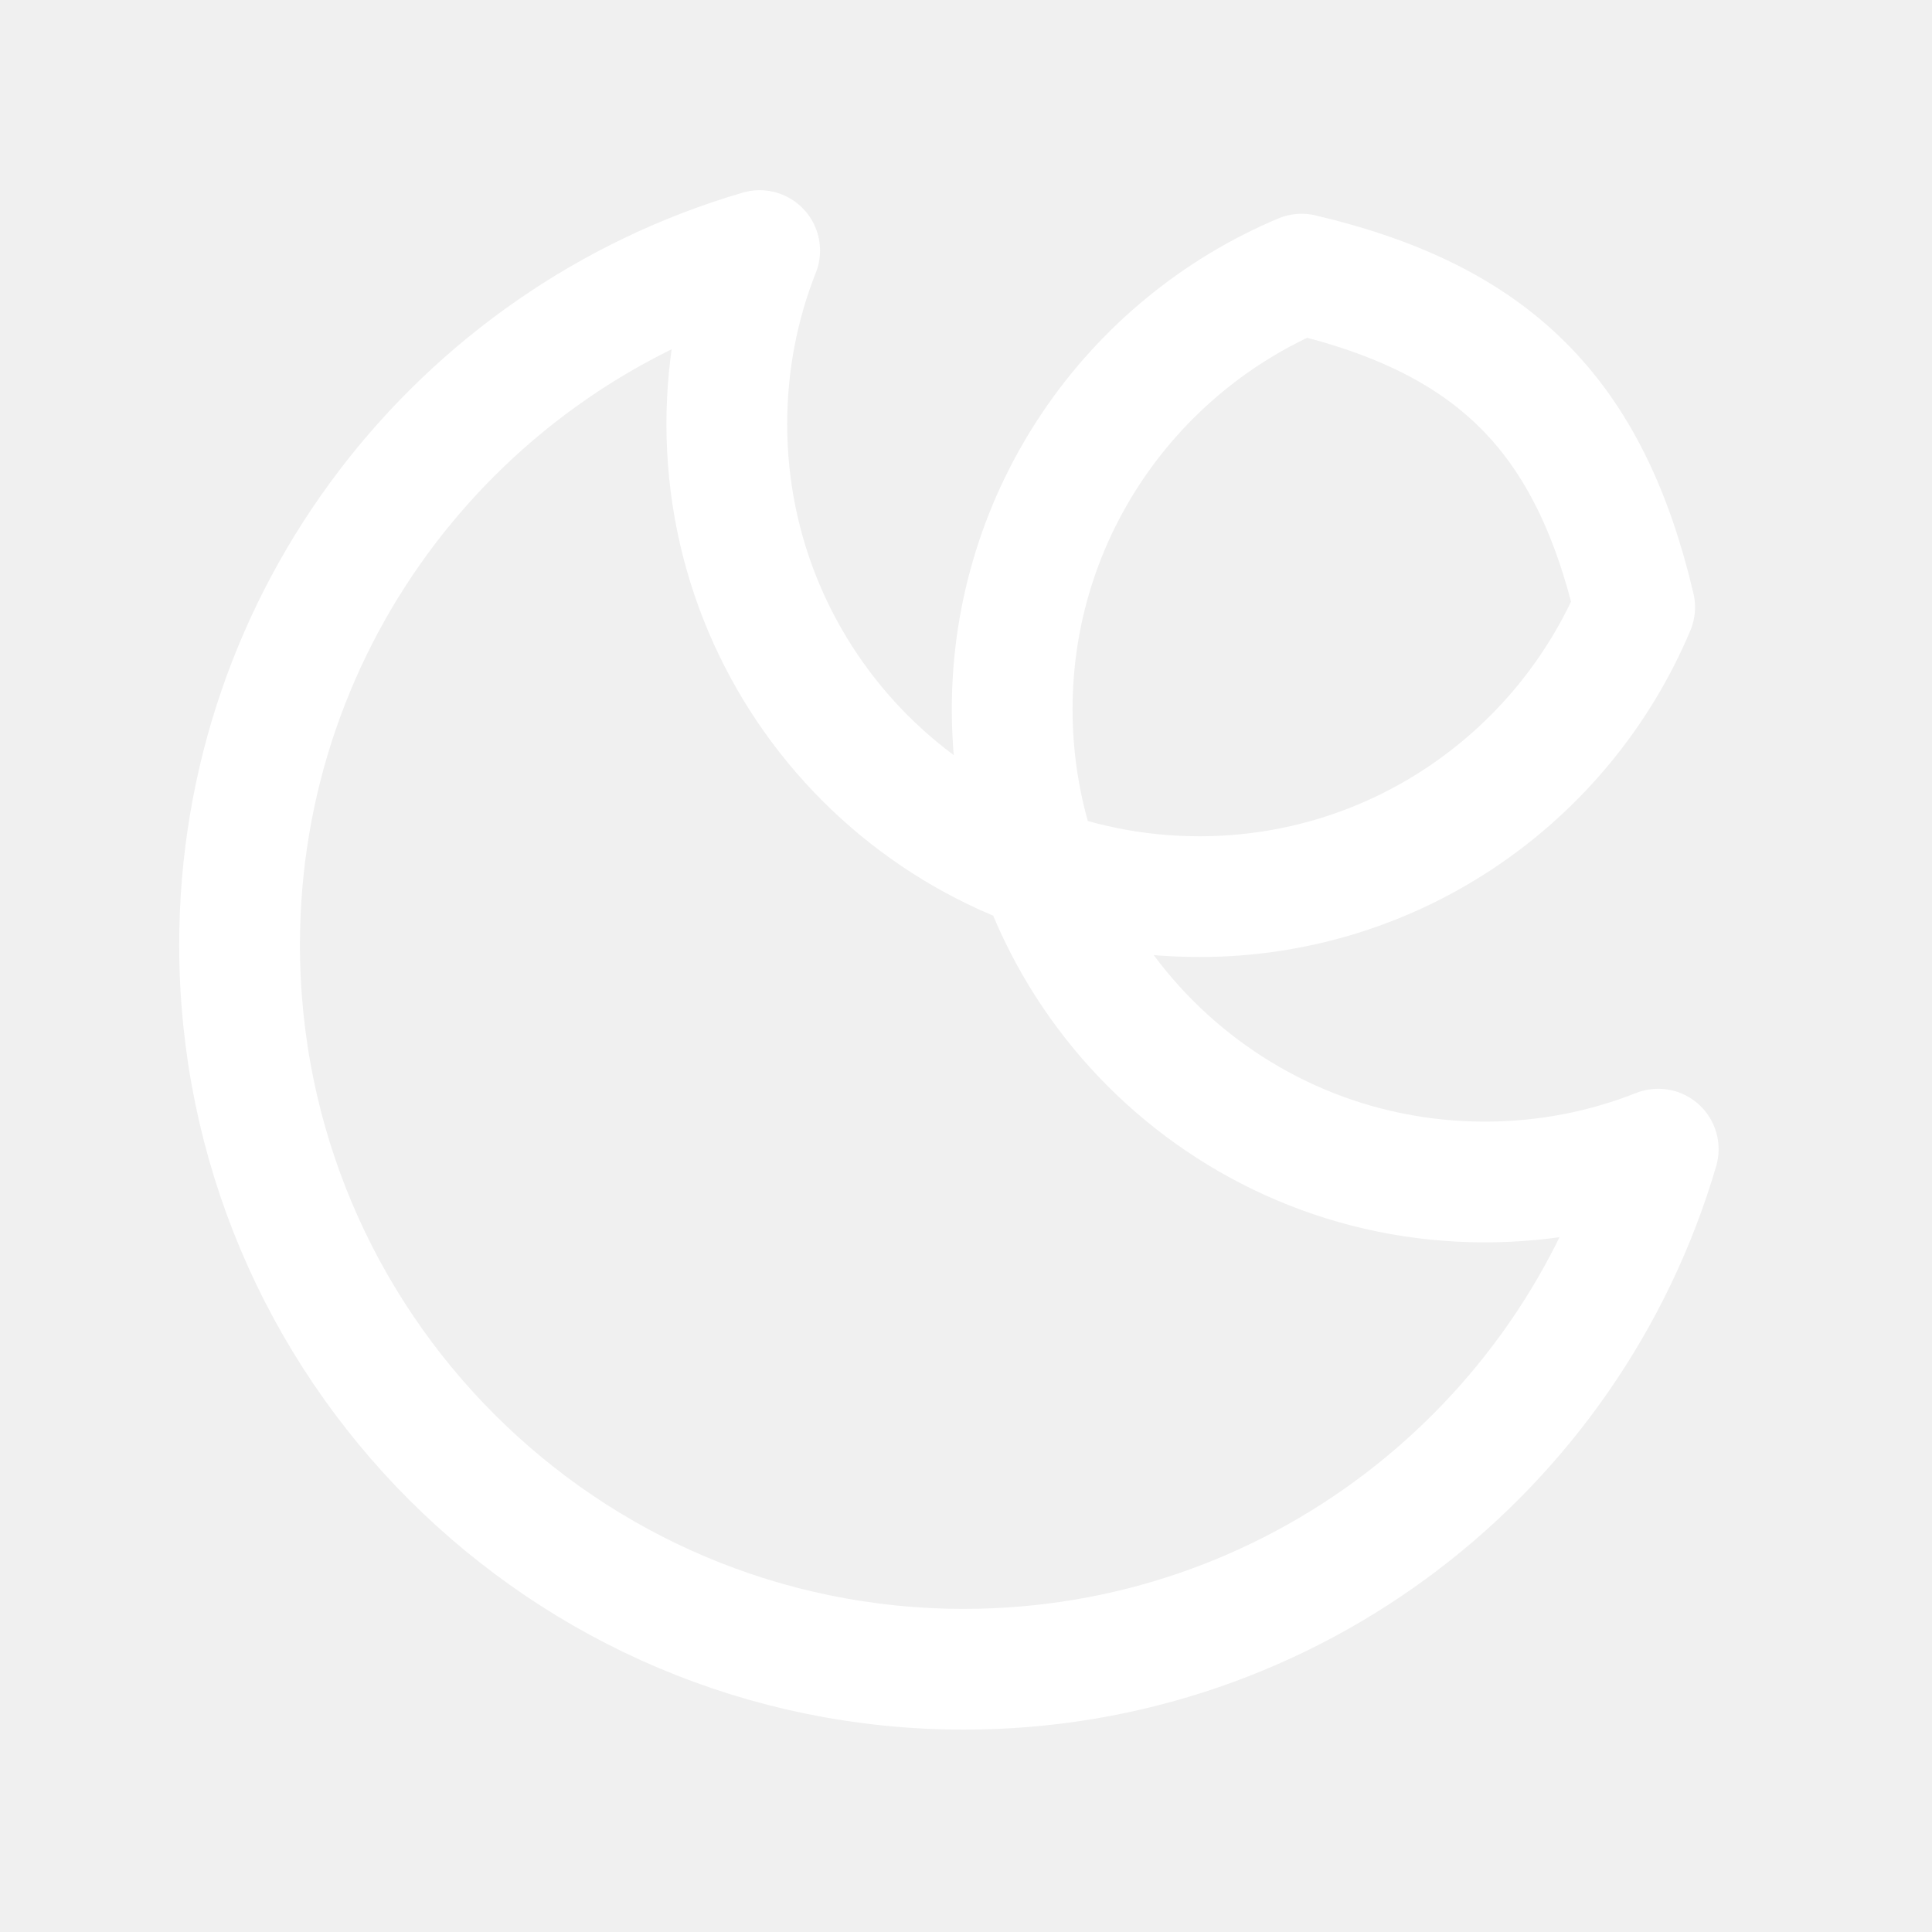
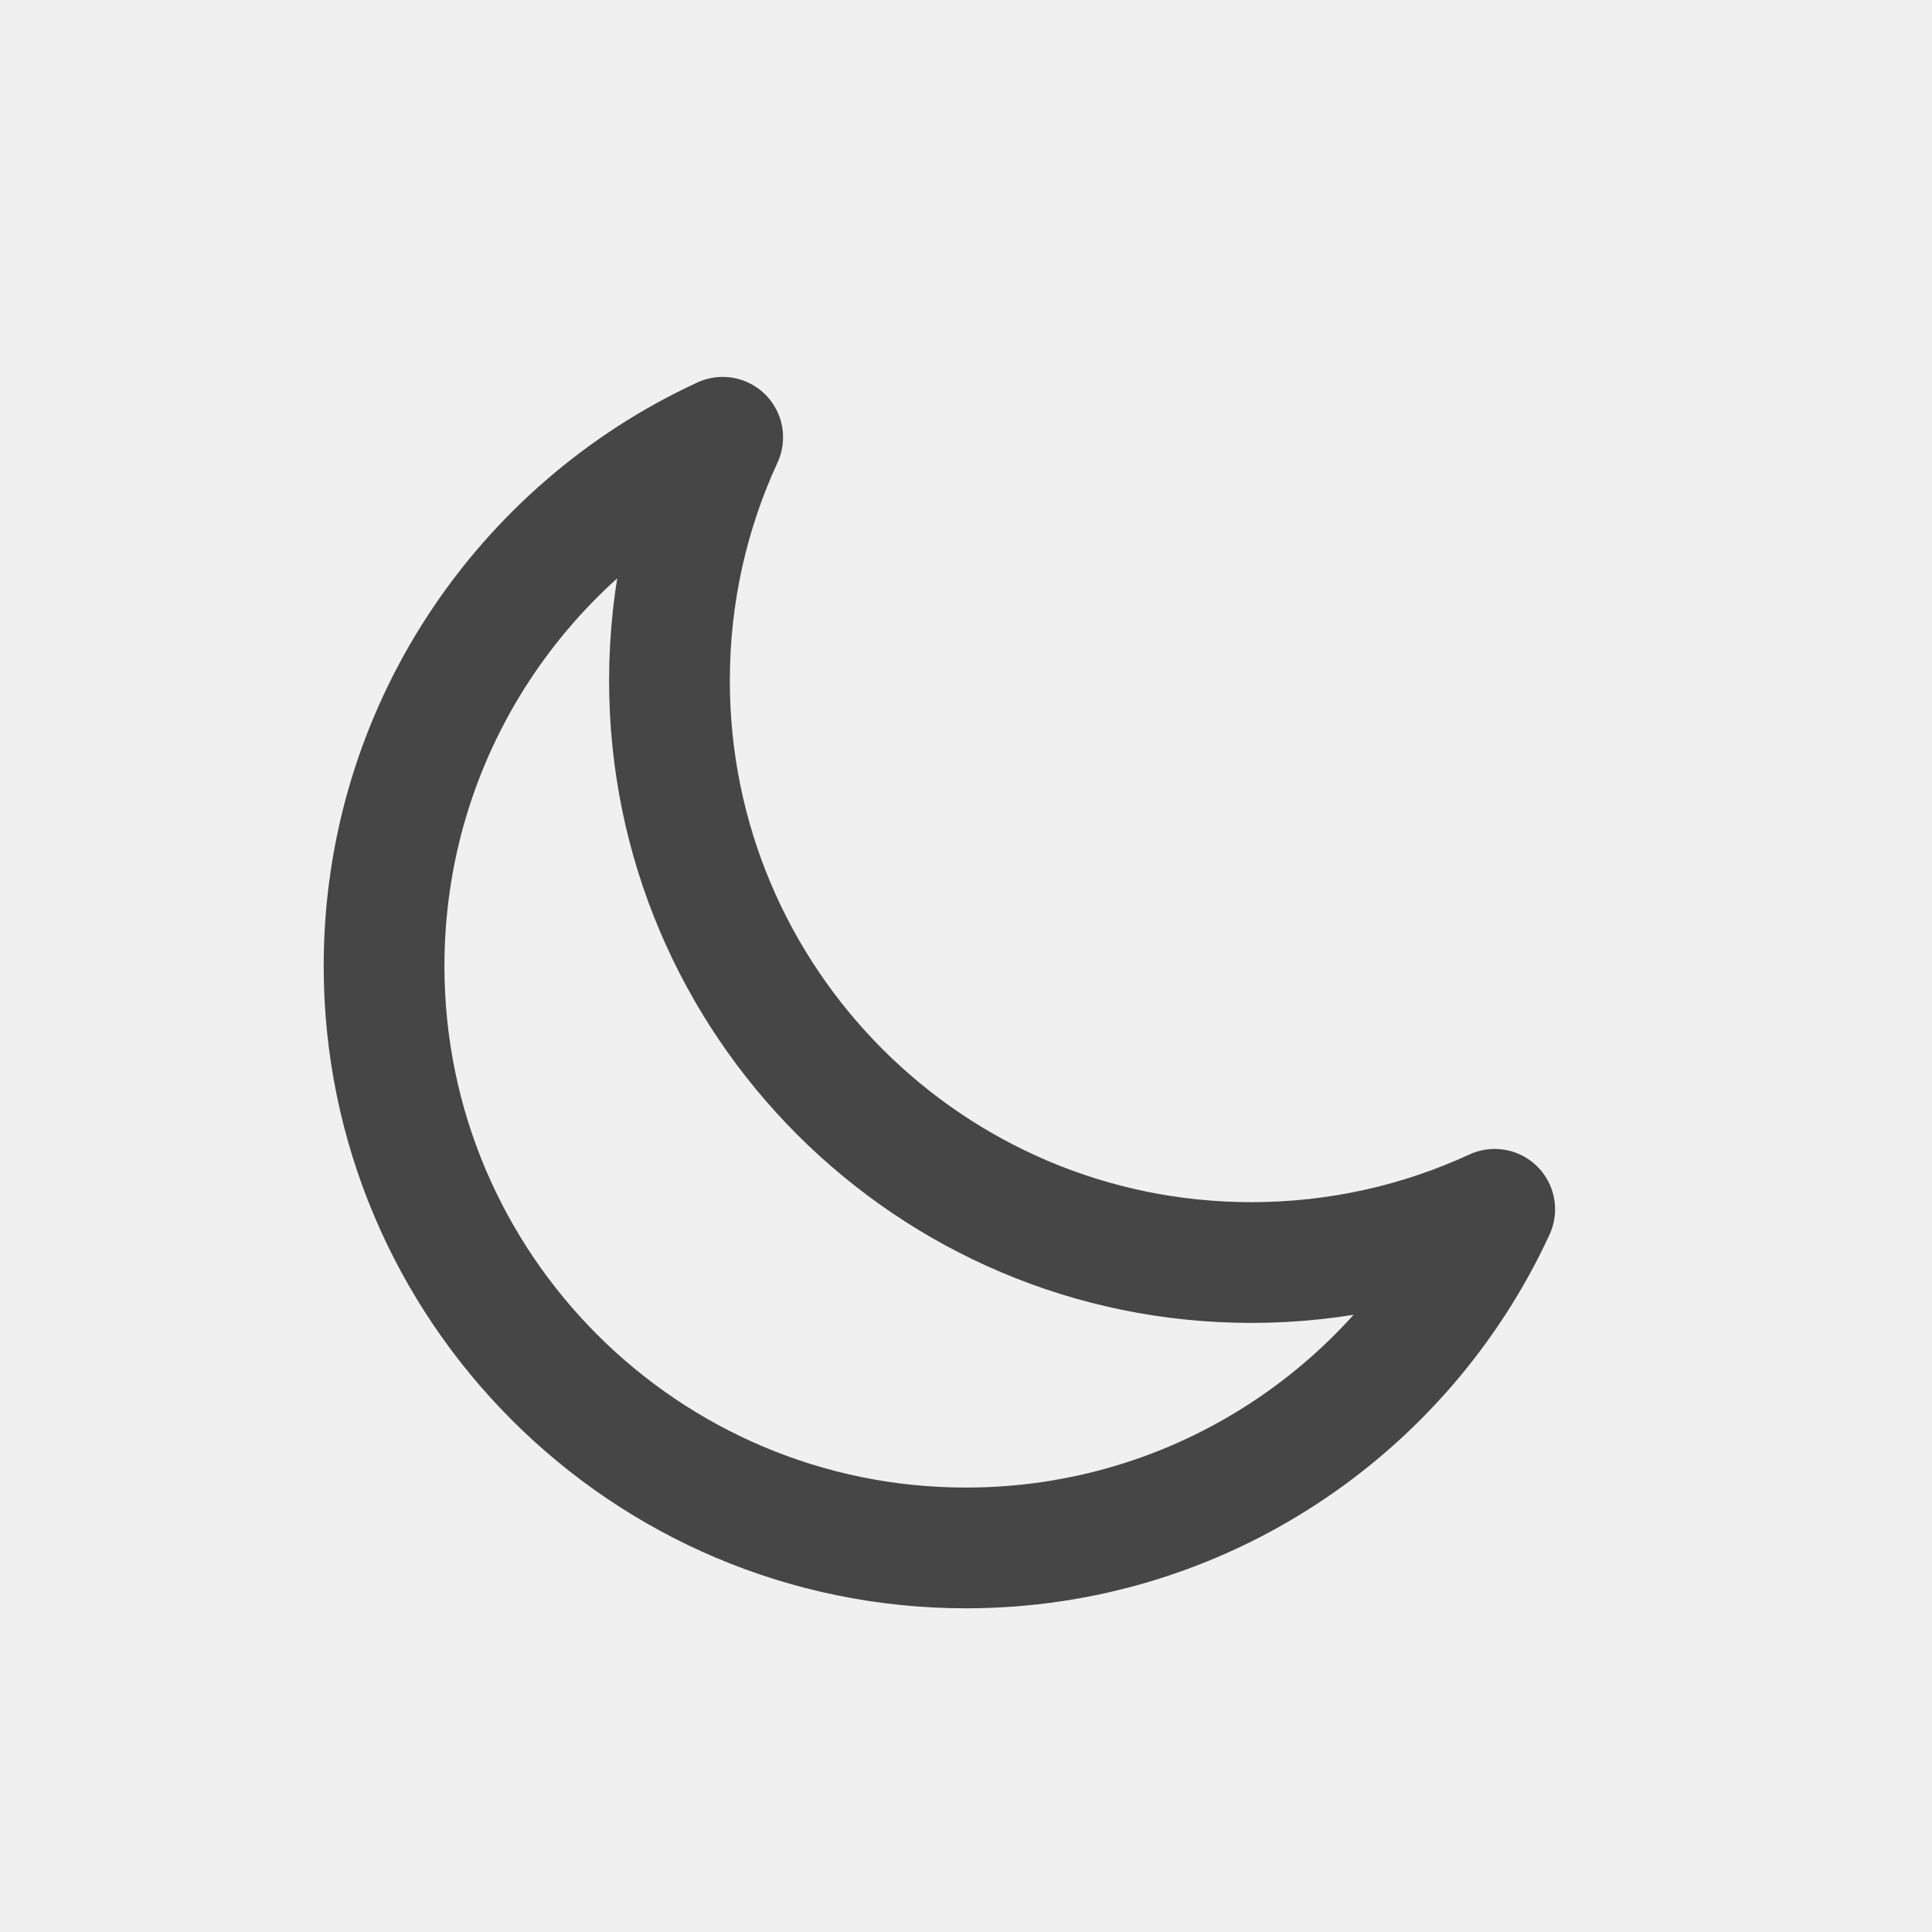
- <svg xmlns="http://www.w3.org/2000/svg" width="100%" height="100%" viewBox="0 0 1000 1000" version="1.1" style="fill-rule:evenodd;clip-rule:evenodd;stroke-linecap:round;stroke-linejoin:round;stroke-miterlimit:1.5;">
-   <path d="M673.7,141.9C585.8,178.9 523.9,265.8 523.9,367.2C523.9,502.3 633.4,611.8 768.5,611.8C800.2,611.8 830.5,605.8 858.3,594.8C812.8,750.3 669.1,864 498.9,864C291.9,864 124,696.1 124,489.1C124,318.9 237.7,175.2 393.2,129.7C382.2,157.5 376.2,187.8 376.2,219.5C376.2,354.6 485.7,464.1 620.8,464.1C722.2,464.1 809.1,402.2 846.1,314.3C822.7,214.8 773.2,165.3 673.7,141.9Z" style="fill:white;fill-opacity:0;stroke:white;stroke-width:62.5px;" />
+ <svg xmlns="http://www.w3.org/2000/svg" width="100%" height="100%" viewBox="0 0 1000 1000" version="1.1" xml:space="preserve" style="fill-rule:evenodd;clip-rule:evenodd;stroke-linecap:round;stroke-linejoin:round;stroke-miterlimit:1.5;">
+   <g transform="matrix(0.838665,0,0,0.838665,28.3576,64.3153)">
+     <path d="M888.676,669.662C831.775,792.981 707,878.652 562.373,878.652C364.15,878.652 203.219,717.72 203.219,519.498C203.219,374.871 288.89,250.095 412.209,193.195C391.123,238.894 379.358,289.763 379.358,343.359C379.358,541.581 540.289,702.513 738.512,702.513C792.107,702.513 842.977,690.748 888.676,669.662Z" style="fill:white;fill-opacity:0;stroke:rgb(5,5,5);stroke-opacity:0.72;stroke-width:74.52px;" />
+   </g>
</svg>
